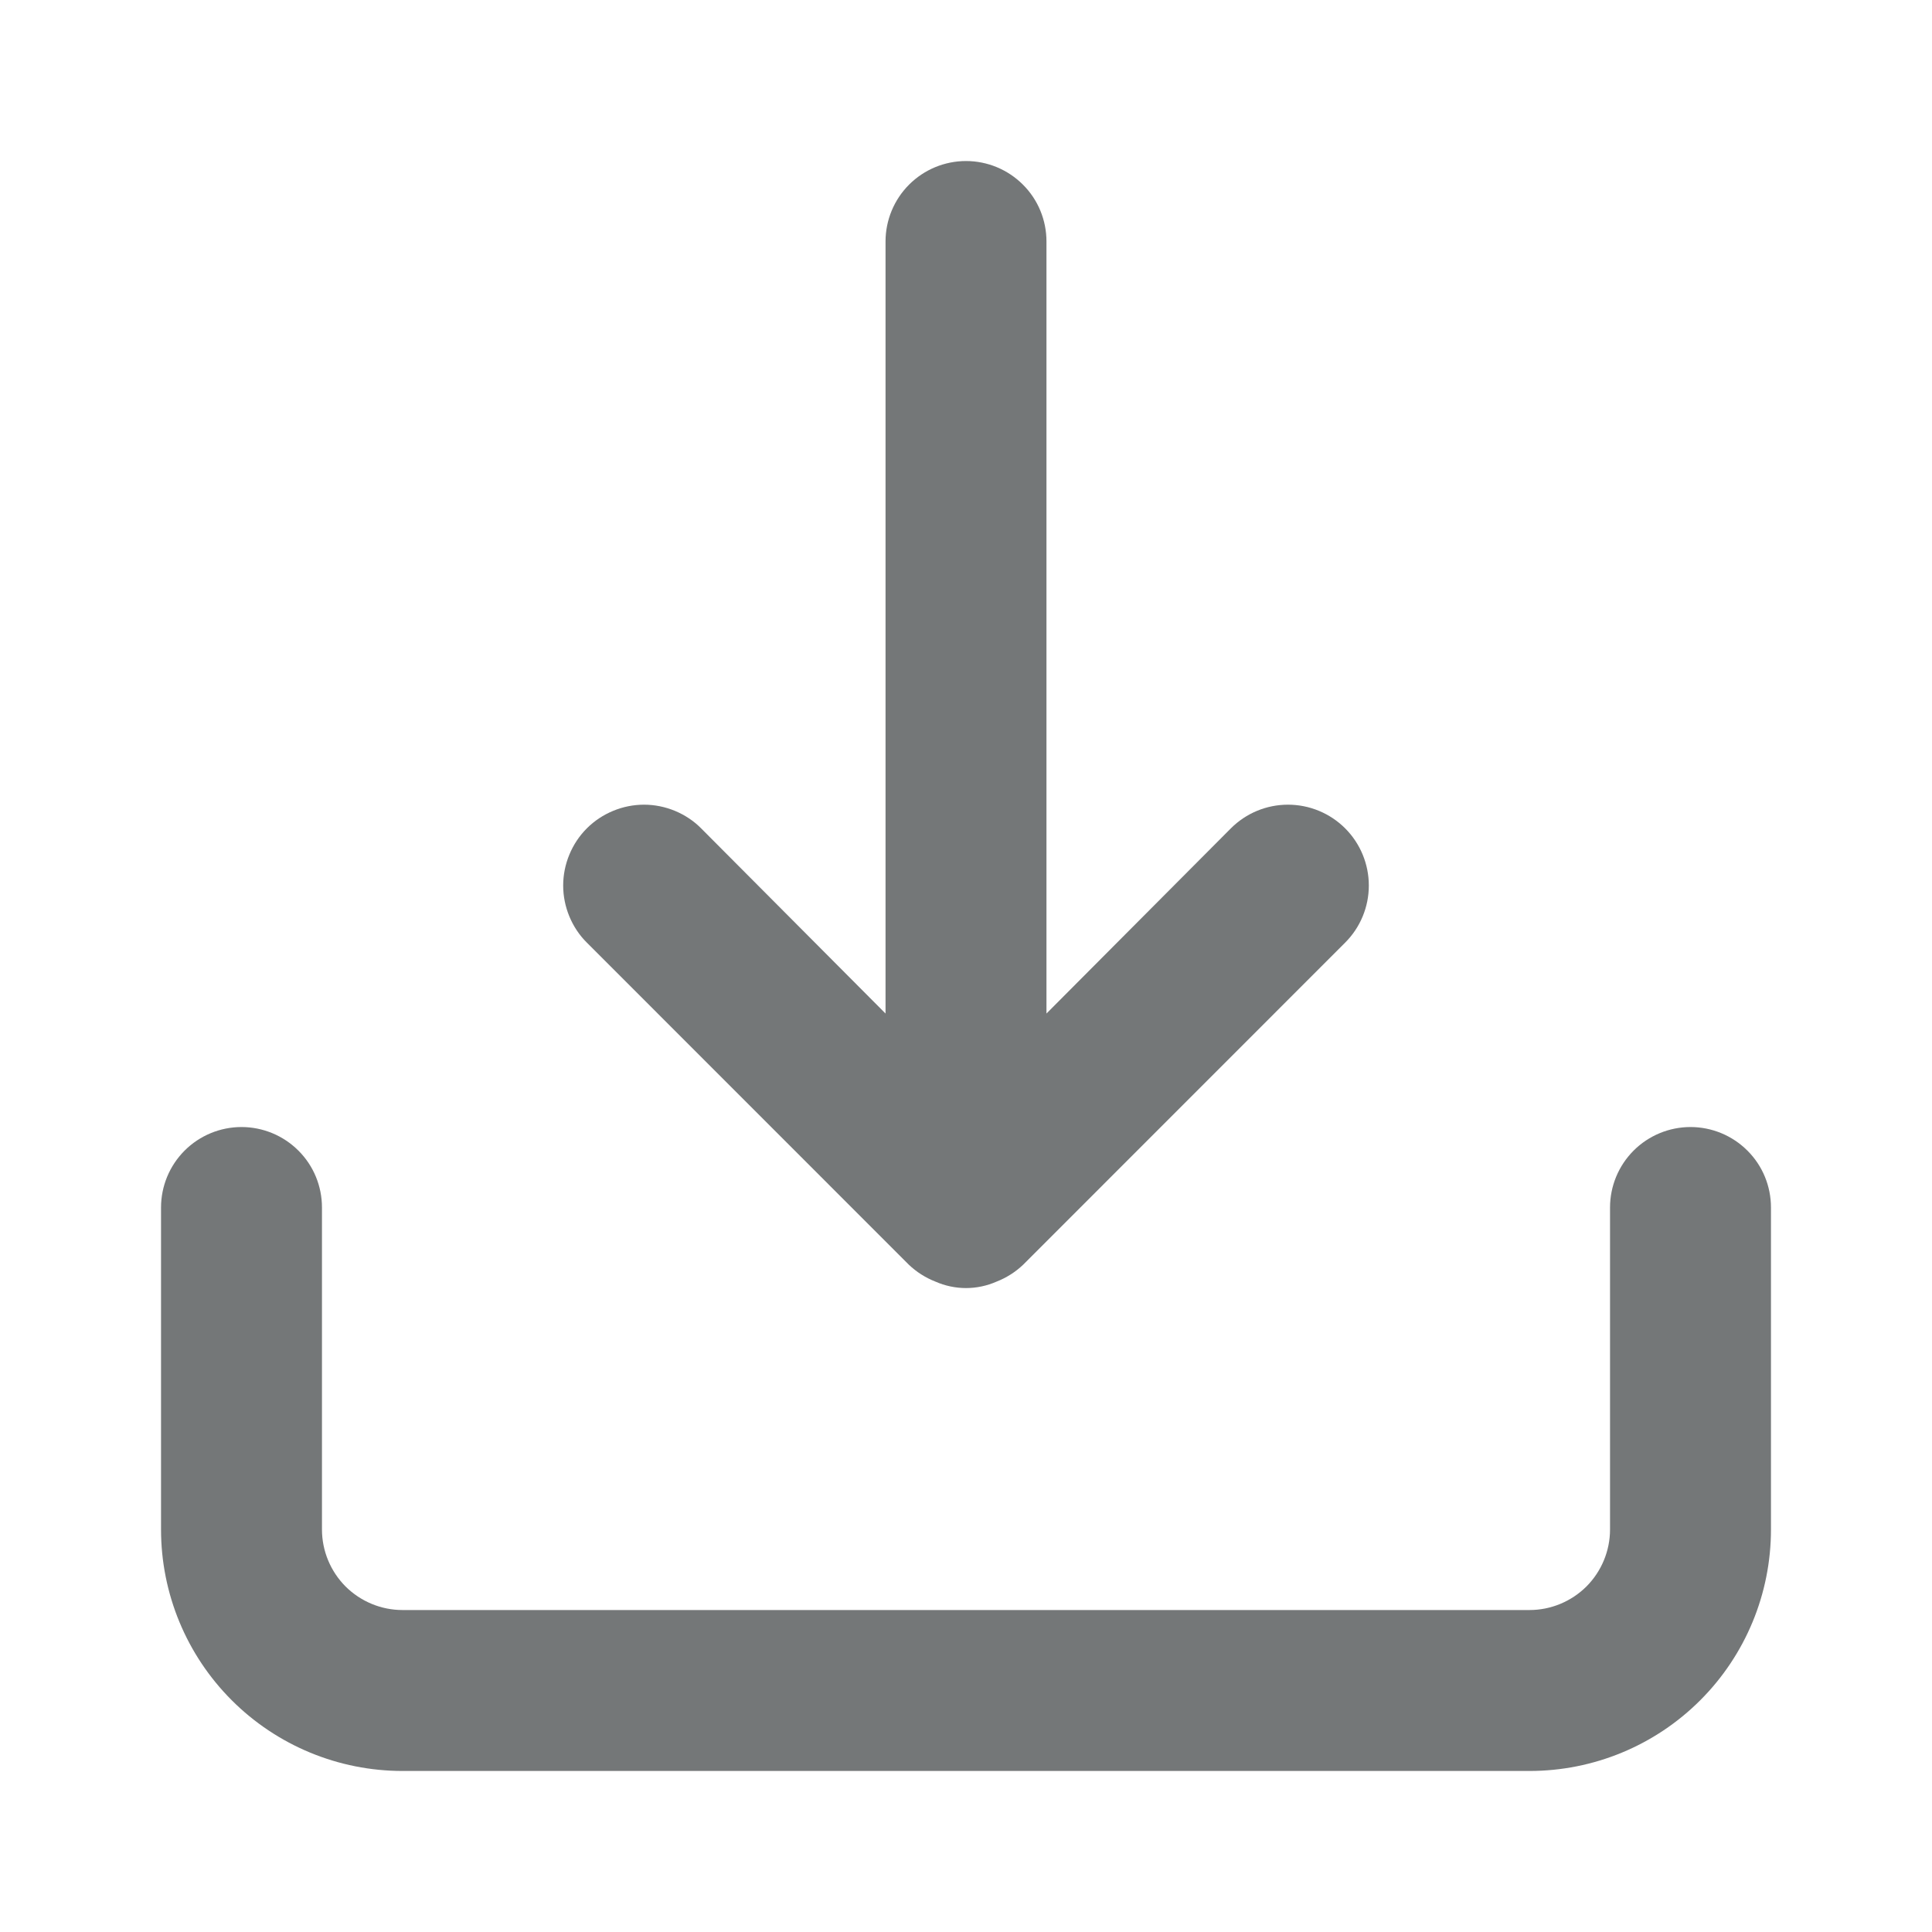
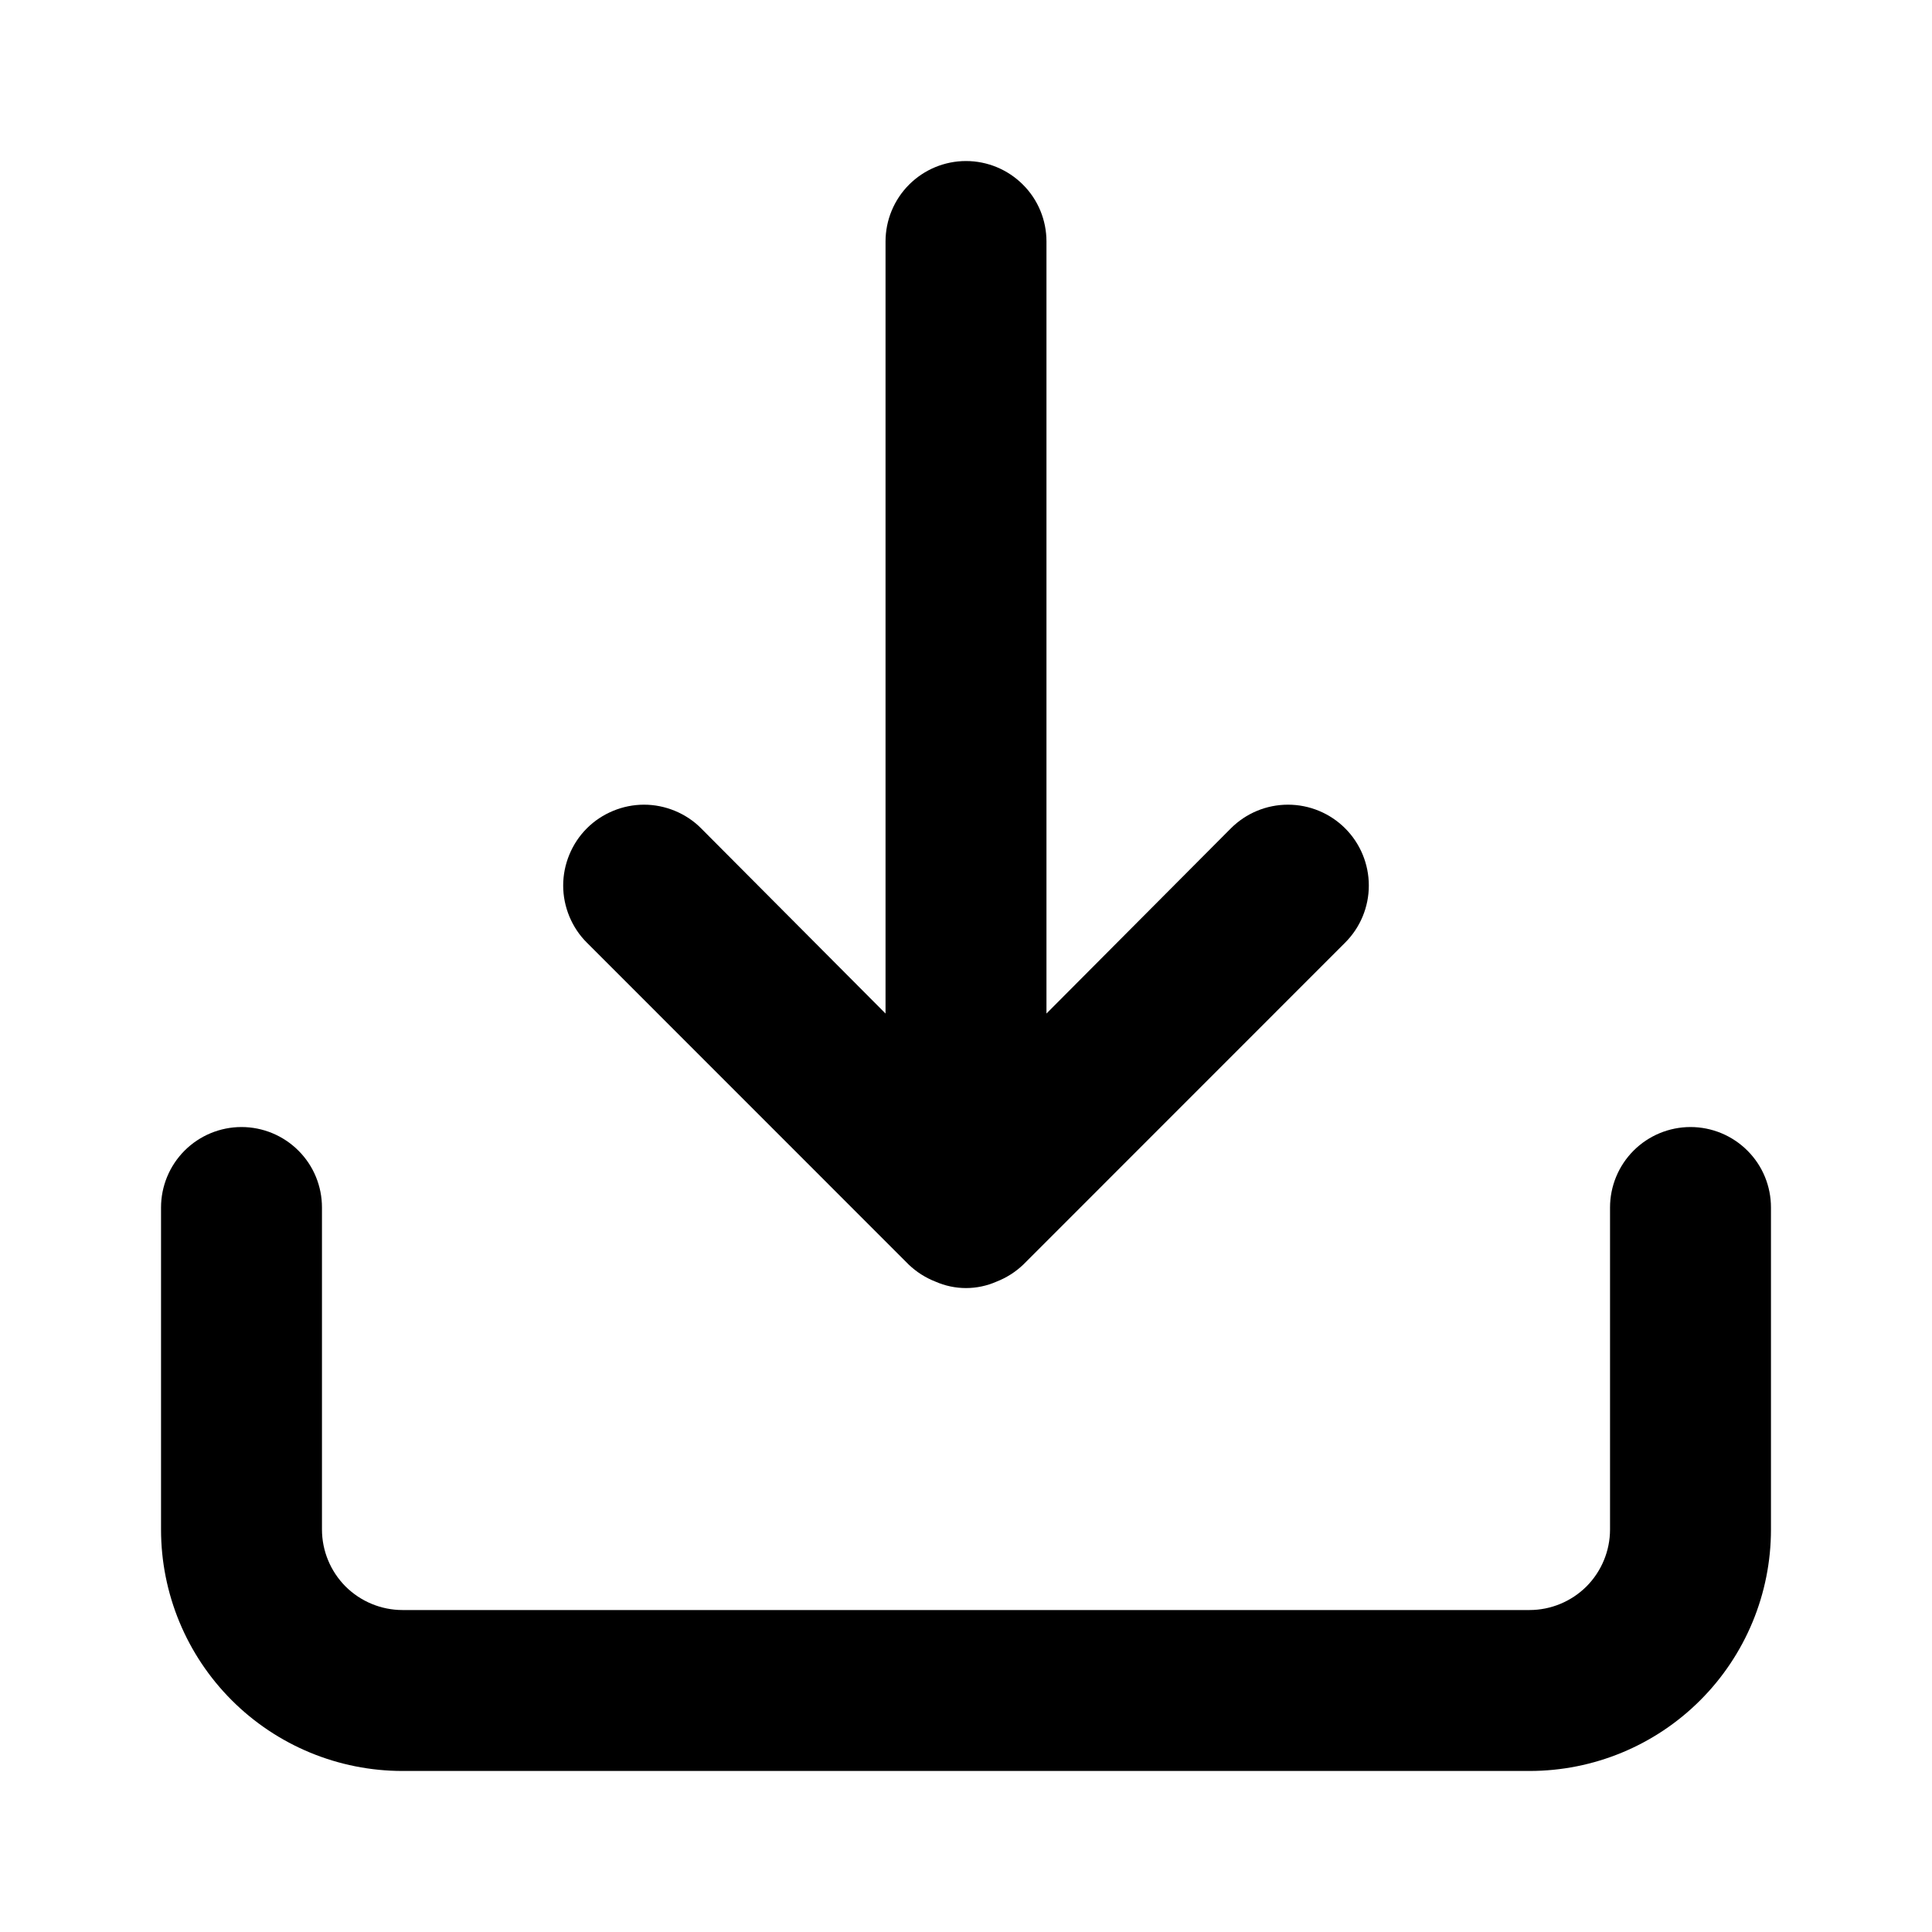
<svg xmlns="http://www.w3.org/2000/svg" width="20" height="20" viewBox="0 0 20 20" fill="none">
-   <path d="M17.5 11.667C17.279 11.667 17.067 11.755 16.911 11.911C16.755 12.067 16.667 12.279 16.667 12.5V15.833C16.667 16.054 16.579 16.266 16.423 16.423C16.266 16.579 16.054 16.667 15.833 16.667H4.167C3.946 16.667 3.734 16.579 3.577 16.423C3.421 16.266 3.333 16.054 3.333 15.833V12.5C3.333 12.279 3.246 12.067 3.089 11.911C2.933 11.755 2.721 11.667 2.5 11.667C2.279 11.667 2.067 11.755 1.911 11.911C1.755 12.067 1.667 12.279 1.667 12.5V15.833C1.667 16.497 1.93 17.132 2.399 17.601C2.868 18.07 3.504 18.333 4.167 18.333H15.833C16.497 18.333 17.132 18.07 17.601 17.601C18.07 17.132 18.333 16.497 18.333 15.833V12.5C18.333 12.279 18.246 12.067 18.089 11.911C17.933 11.755 17.721 11.667 17.5 11.667ZM9.408 13.092C9.488 13.168 9.581 13.227 9.683 13.267C9.783 13.311 9.891 13.334 10 13.334C10.109 13.334 10.217 13.311 10.317 13.267C10.419 13.227 10.512 13.168 10.592 13.092L13.925 9.758C14.082 9.601 14.17 9.389 14.17 9.167C14.17 8.945 14.082 8.732 13.925 8.575C13.768 8.418 13.555 8.33 13.333 8.33C13.111 8.33 12.899 8.418 12.742 8.575L10.833 10.492V2.5C10.833 2.279 10.746 2.067 10.589 1.911C10.433 1.755 10.221 1.667 10 1.667C9.779 1.667 9.567 1.755 9.411 1.911C9.255 2.067 9.167 2.279 9.167 2.5V10.492L7.258 8.575C7.181 8.497 7.088 8.436 6.987 8.394C6.885 8.352 6.777 8.33 6.667 8.33C6.557 8.33 6.448 8.352 6.347 8.394C6.245 8.436 6.153 8.497 6.075 8.575C5.997 8.653 5.936 8.745 5.894 8.847C5.852 8.948 5.83 9.057 5.83 9.167C5.83 9.277 5.852 9.385 5.894 9.487C5.936 9.588 5.997 9.681 6.075 9.758L9.408 13.092Z" fill="#747778" />
+   <path d="M17.5 11.667C17.279 11.667 17.067 11.755 16.911 11.911C16.755 12.067 16.667 12.279 16.667 12.5V15.833C16.667 16.054 16.579 16.266 16.423 16.423C16.266 16.579 16.054 16.667 15.833 16.667H4.167C3.946 16.667 3.734 16.579 3.577 16.423C3.421 16.266 3.333 16.054 3.333 15.833V12.5C3.333 12.279 3.246 12.067 3.089 11.911C2.933 11.755 2.721 11.667 2.5 11.667C2.279 11.667 2.067 11.755 1.911 11.911C1.755 12.067 1.667 12.279 1.667 12.5V15.833C1.667 16.497 1.93 17.132 2.399 17.601C2.868 18.07 3.504 18.333 4.167 18.333H15.833C16.497 18.333 17.132 18.07 17.601 17.601C18.07 17.132 18.333 16.497 18.333 15.833V12.5C18.333 12.279 18.246 12.067 18.089 11.911C17.933 11.755 17.721 11.667 17.5 11.667ZM9.408 13.092C9.488 13.168 9.581 13.227 9.683 13.267C9.783 13.311 9.891 13.334 10 13.334C10.109 13.334 10.217 13.311 10.317 13.267C10.419 13.227 10.512 13.168 10.592 13.092L13.925 9.758C14.082 9.601 14.17 9.389 14.17 9.167C14.17 8.945 14.082 8.732 13.925 8.575C13.768 8.418 13.555 8.33 13.333 8.33C13.111 8.33 12.899 8.418 12.742 8.575L10.833 10.492V2.5C10.833 2.279 10.746 2.067 10.589 1.911C10.433 1.755 10.221 1.667 10 1.667C9.779 1.667 9.567 1.755 9.411 1.911C9.255 2.067 9.167 2.279 9.167 2.5V10.492L7.258 8.575C7.181 8.497 7.088 8.436 6.987 8.394C6.885 8.352 6.777 8.33 6.667 8.33C6.557 8.33 6.448 8.352 6.347 8.394C6.245 8.436 6.153 8.497 6.075 8.575C5.997 8.653 5.936 8.745 5.894 8.847C5.852 8.948 5.83 9.057 5.83 9.167C5.83 9.277 5.852 9.385 5.894 9.487C5.936 9.588 5.997 9.681 6.075 9.758L9.408 13.092Z" fill="currentColor" />
</svg>
